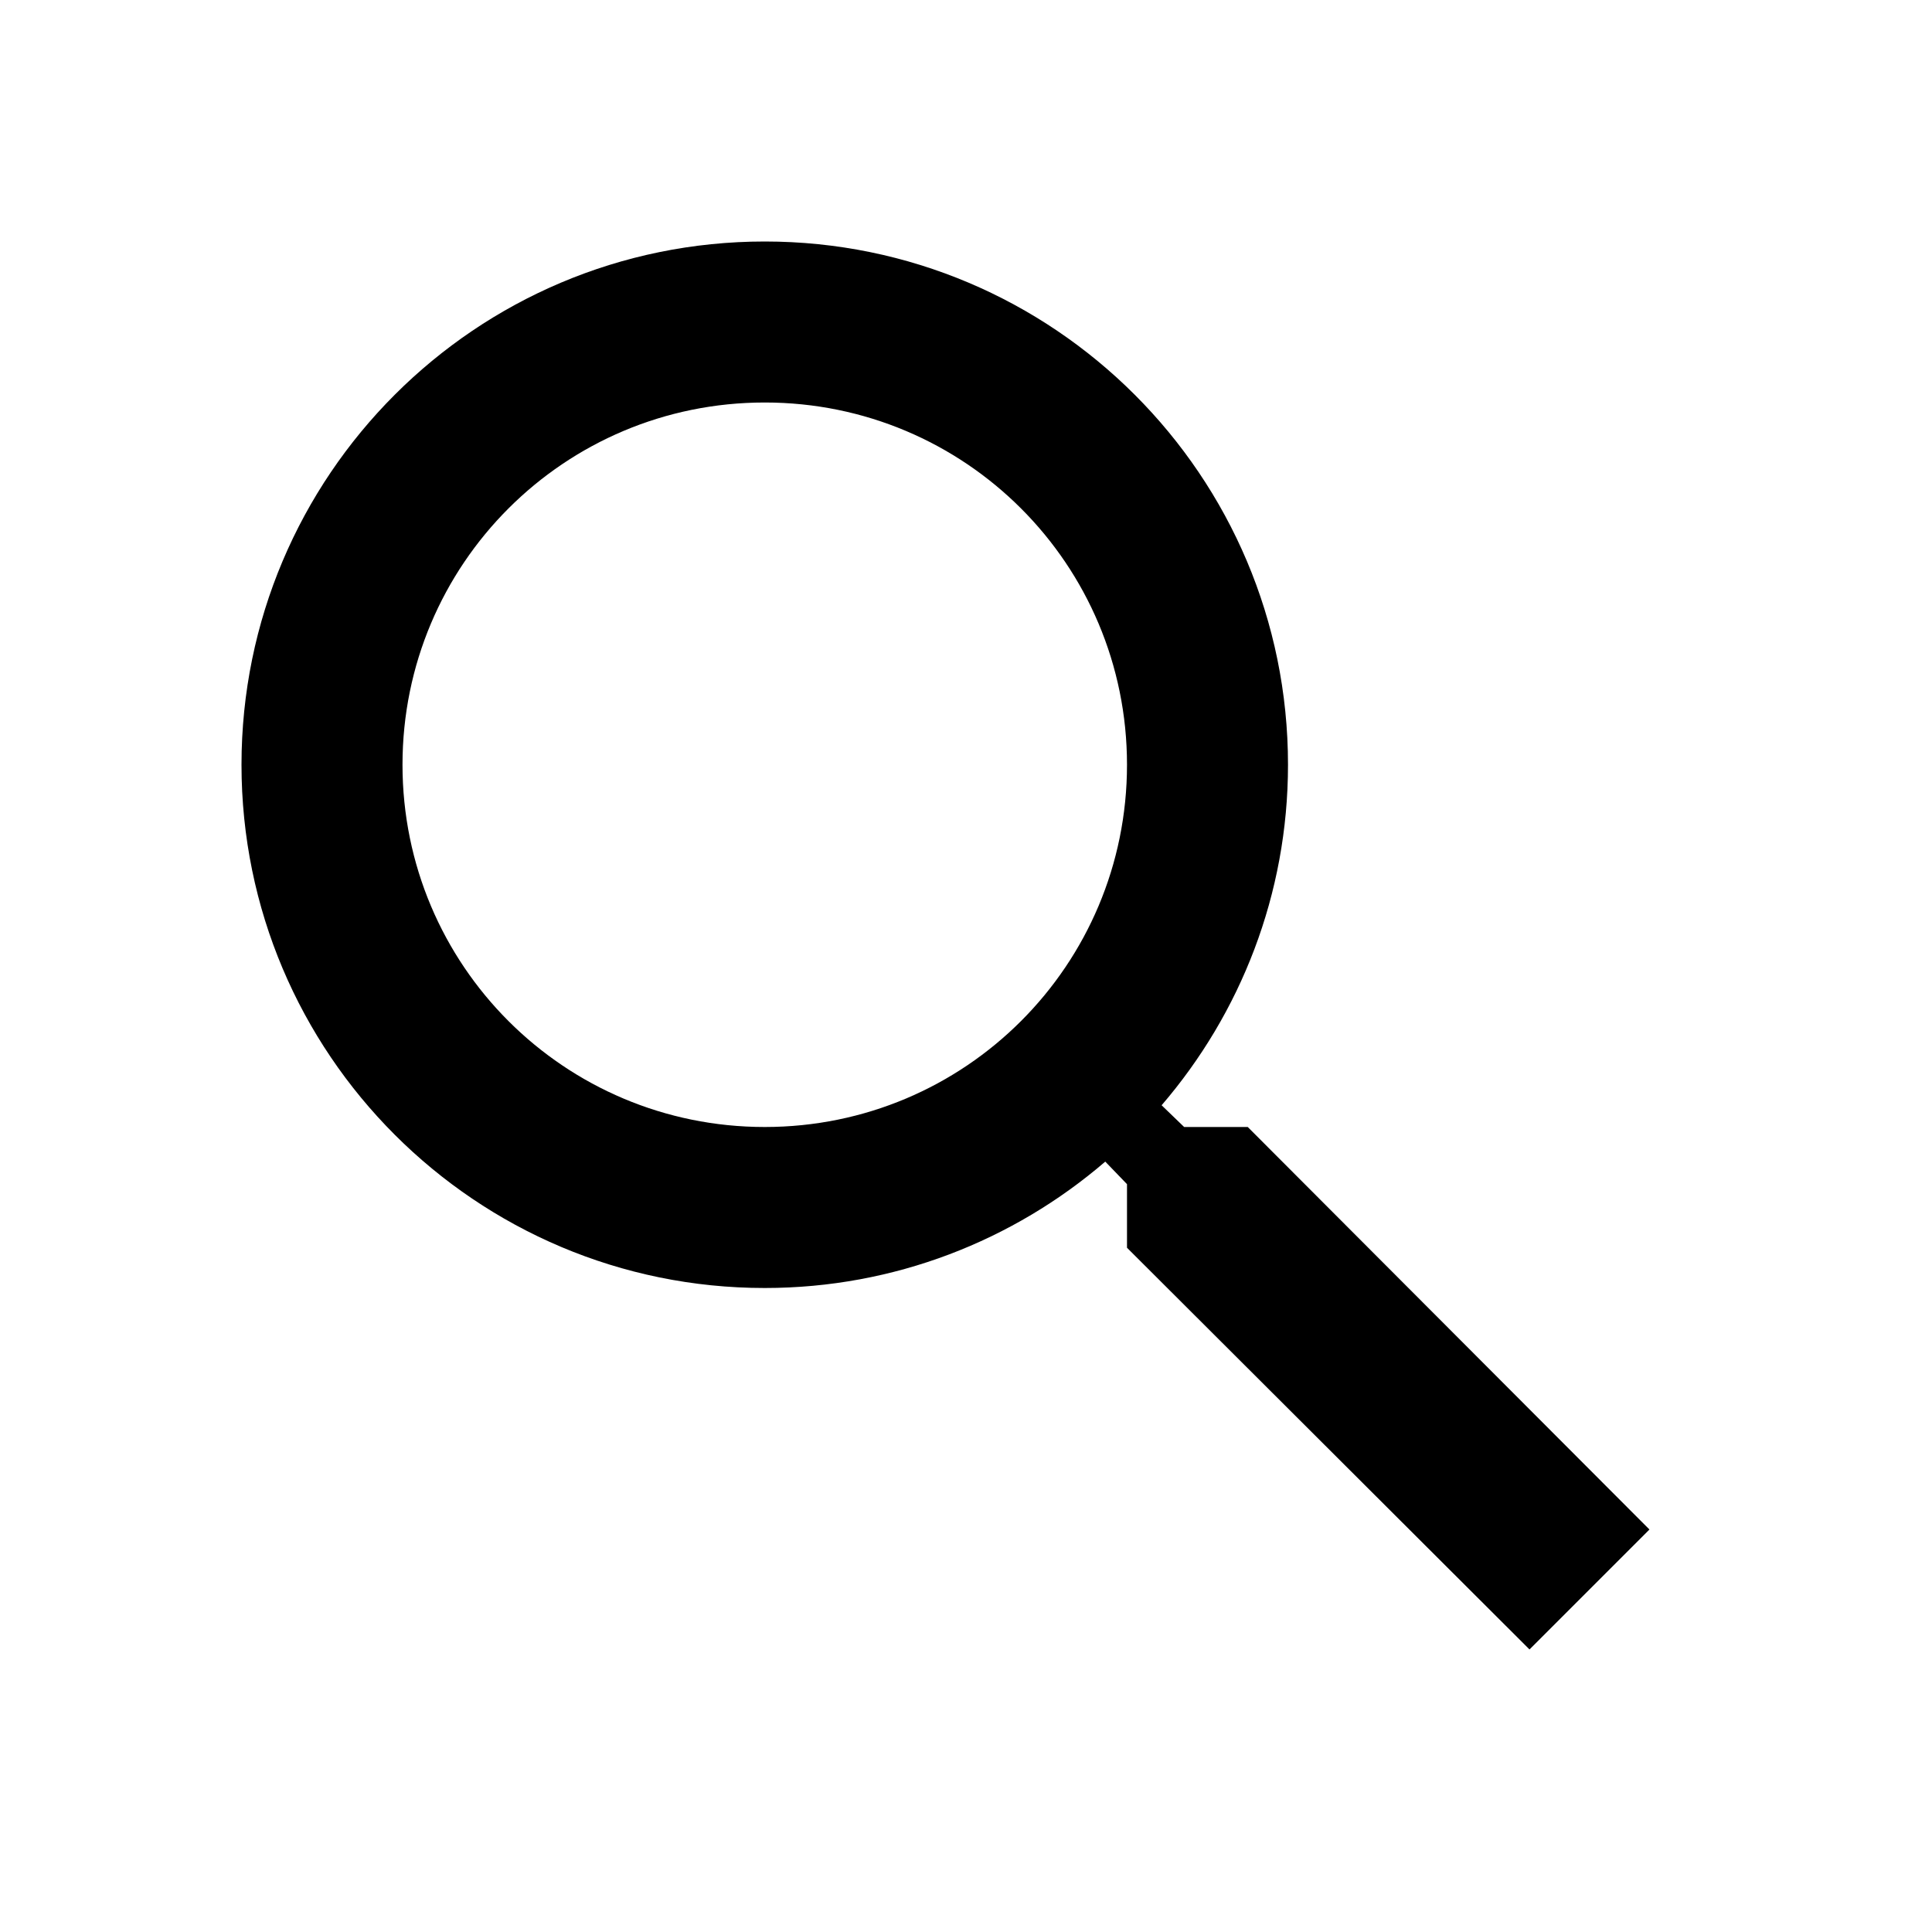
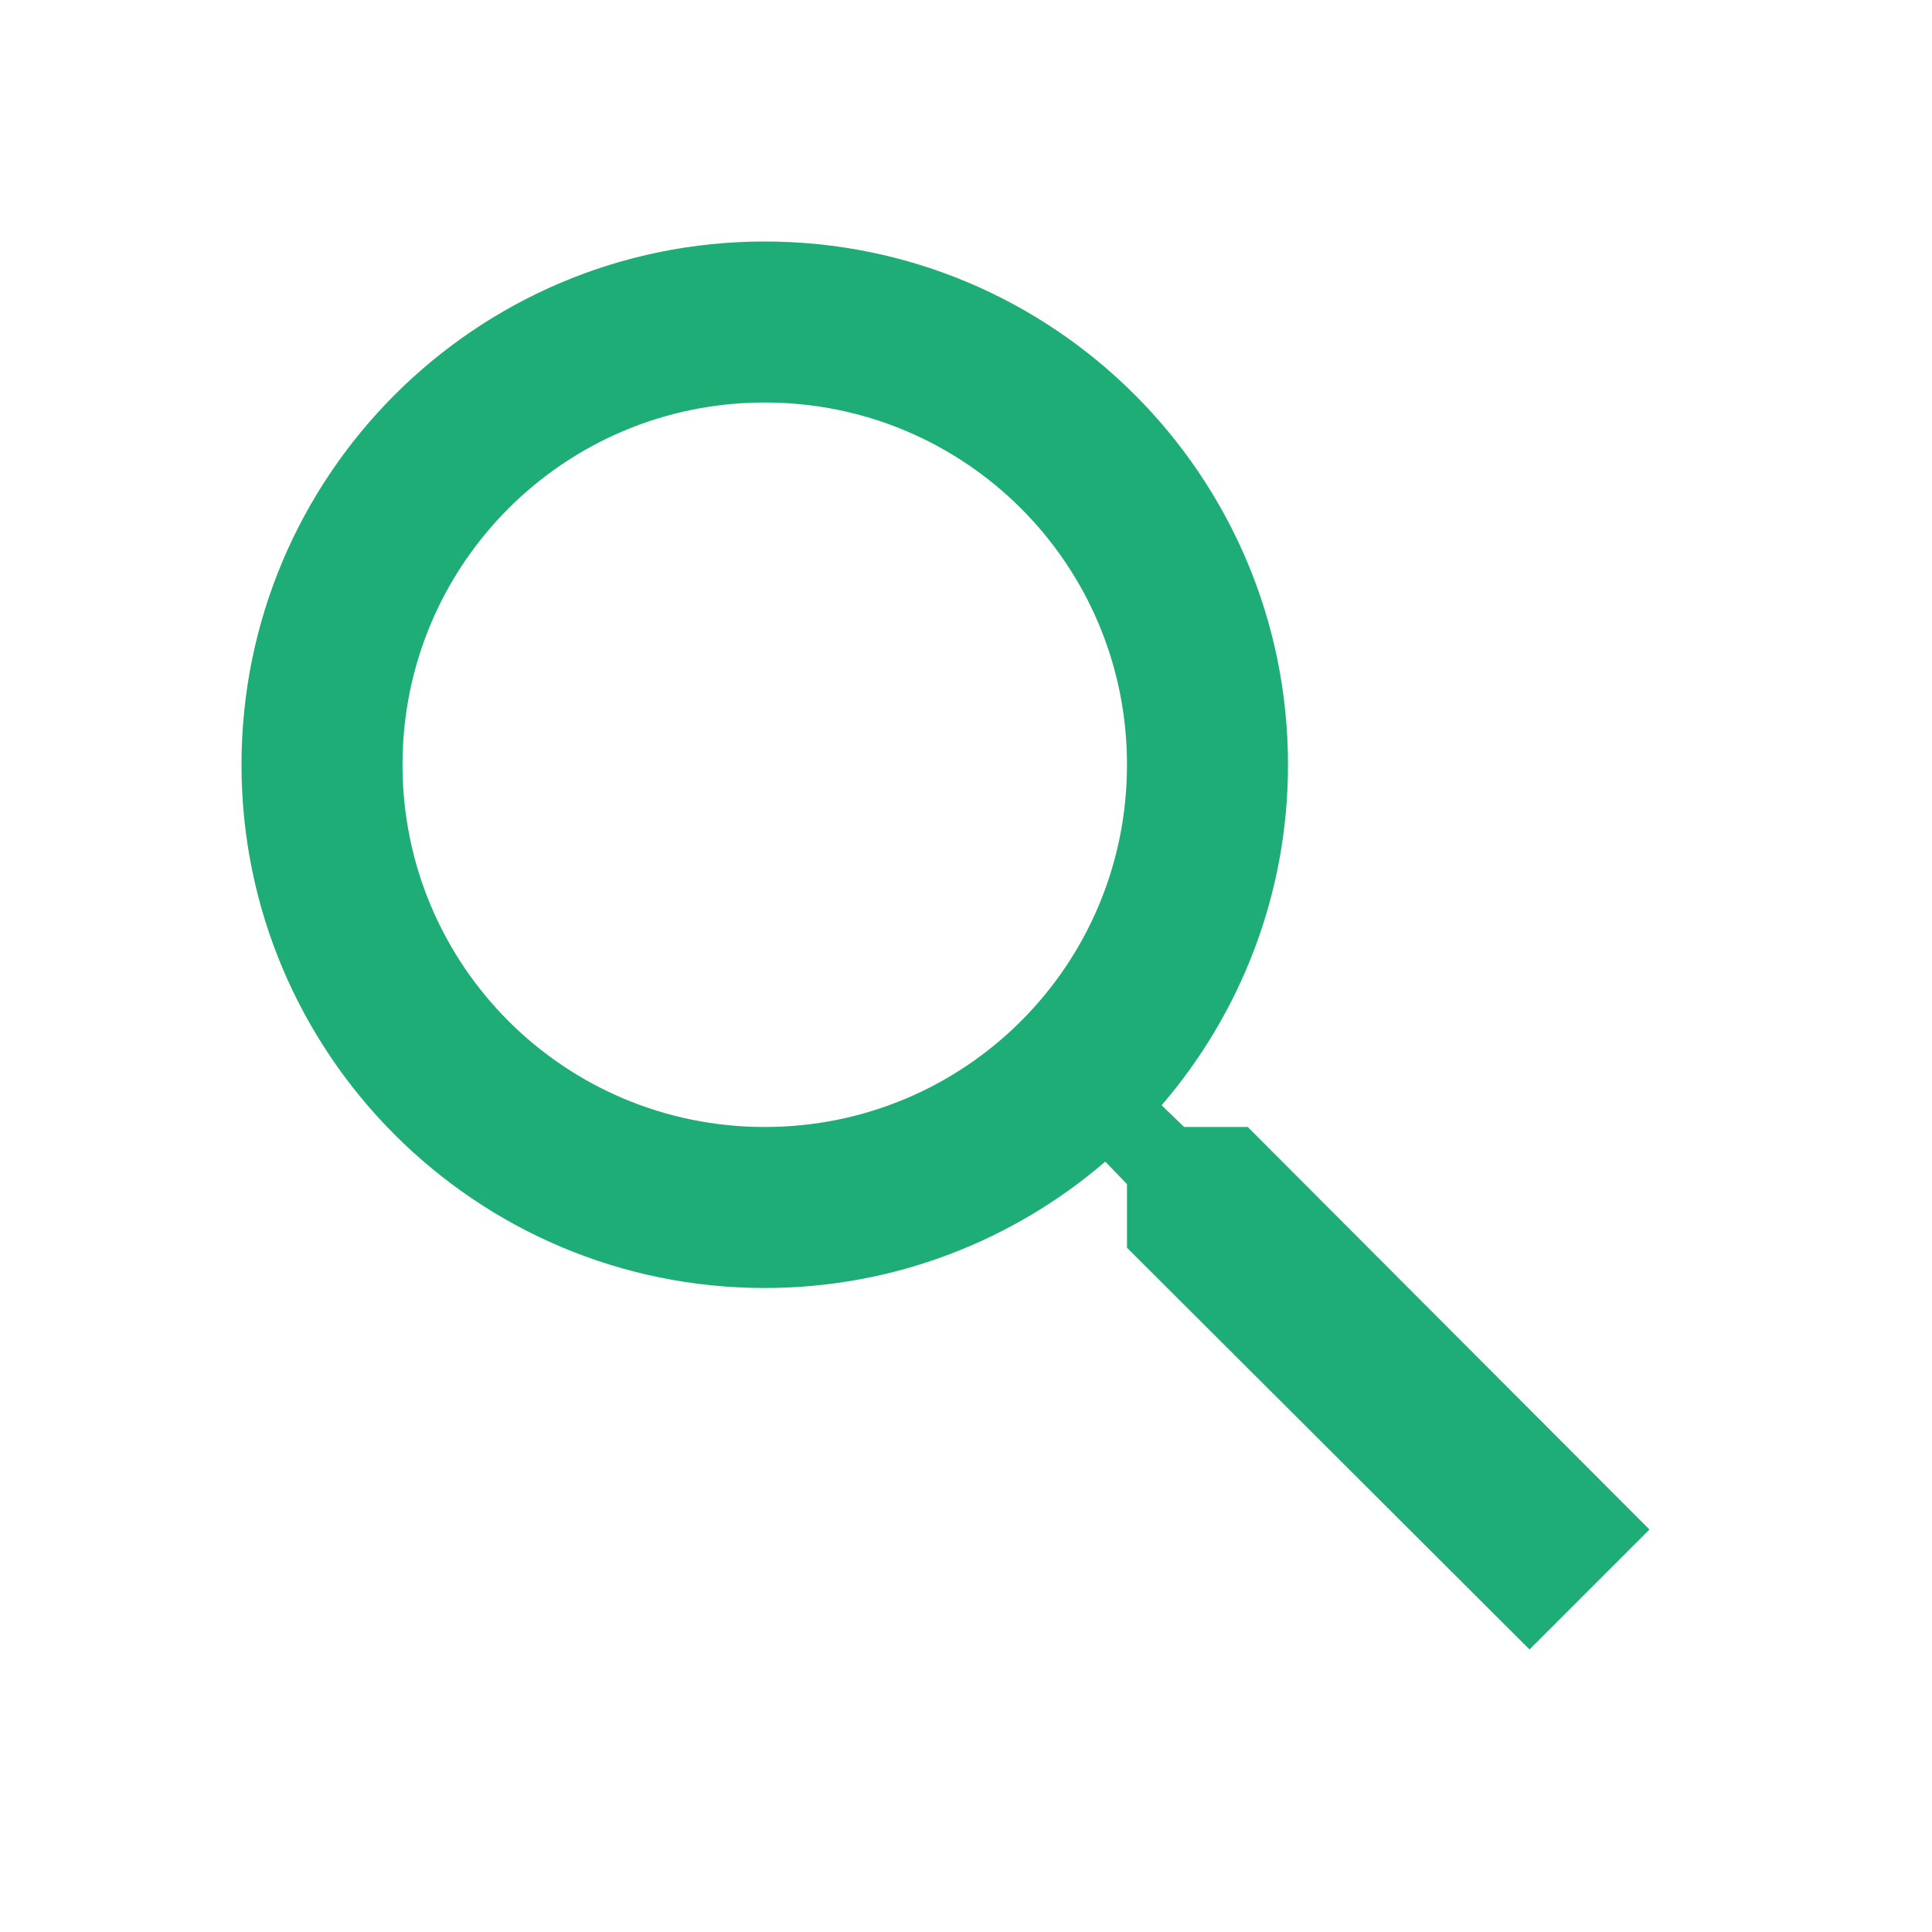
- <svg xmlns="http://www.w3.org/2000/svg" version="1.1" x="0px" y="0px" width="24px" height="24px" viewBox="0 0 24 24" enable-background="new 0 0 24 24" xml:space="preserve">
+ <svg xmlns="http://www.w3.org/2000/svg" version="1.1" x="0px" y="0px" width="24px" height="24px" viewBox="0 0 24 24" enable-background="new 0 0 24 24" xml:space="preserve" id="svg4857">
+   <defs id="defs4887" />
  <g id="Bounding_Boxes">
-     <g id="ui_x5F_spec_x5F_header_copy_3" display="none">
- 	</g>
-     <path fill="none" d="M0,0h24v24H0V0z" />
+     <g id="ui_x5F_spec_x5F_header_copy_3" display="none" />
+     <path fill="none" d="M0,0h24v24H0V0z" id="path4861" />
  </g>
  <g id="Rounded" display="none">
-     <g id="ui_x5F_spec_x5F_header_copy_5">
- 	</g>
-     <path display="inline" d="M15.5,14h-0.79l-0.28-0.27c1.2-1.4,1.82-3.31,1.48-5.34c-0.47-2.78-2.79-5-5.59-5.34   c-4.23-0.52-7.79,3.04-7.27,7.27c0.34,2.8,2.56,5.12,5.34,5.59c2.03,0.34,3.94-0.28,5.34-1.48L14,14.71v0.79l4.25,4.25   c0.41,0.41,1.08,0.41,1.49,0l0,0c0.41-0.41,0.41-1.08,0-1.49L15.5,14z M9.5,14C7.01,14,5,11.99,5,9.5S7.01,5,9.5,5S14,7.01,14,9.5   S11.99,14,9.5,14z" />
+     <g id="ui_x5F_spec_x5F_header_copy_5" />
+     <path display="inline" d="M15.5,14h-0.79l-0.28-0.27c1.2-1.4,1.82-3.31,1.48-5.34c-0.47-2.78-2.79-5-5.59-5.34   c-4.23-0.52-7.79,3.04-7.27,7.27c0.34,2.8,2.56,5.12,5.34,5.59c2.03,0.34,3.94-0.28,5.34-1.48L14,14.71v0.79l4.25,4.25   c0.41,0.41,1.08,0.41,1.49,0l0,0c0.41-0.41,0.41-1.08,0-1.49L15.5,14z M9.5,14C7.01,14,5,11.99,5,9.5S7.01,5,9.5,5S14,7.01,14,9.5   S11.99,14,9.5,14z" id="path4865" />
  </g>
  <g id="Sharp" display="none">
-     <g id="ui_x5F_spec_x5F_header_copy_4">
- 	</g>
-     <path display="inline" d="M15.5,14h-0.79l-0.28-0.27C15.41,12.59,16,11.11,16,9.5C16,5.91,13.09,3,9.5,3S3,5.91,3,9.5   S5.91,16,9.5,16c1.61,0,3.09-0.59,4.23-1.57L14,14.71v0.79l5,4.99L20.49,19L15.5,14z M9.5,14C7.01,14,5,11.99,5,9.5S7.01,5,9.5,5   S14,7.01,14,9.5S11.99,14,9.5,14z" />
+     <g id="ui_x5F_spec_x5F_header_copy_4" />
+     <path display="inline" d="M15.5,14h-0.79l-0.28-0.27C15.41,12.59,16,11.11,16,9.5C16,5.91,13.09,3,9.5,3S3,5.91,3,9.5   S5.91,16,9.5,16c1.61,0,3.09-0.59,4.23-1.57L14,14.71v0.79l5,4.99L20.49,19L15.5,14z M9.5,14C7.01,14,5,11.99,5,9.5S7.01,5,9.5,5   S14,7.01,14,9.5S11.99,14,9.5,14z" id="path4869" />
  </g>
-   <g id="Outline">
-     <g id="ui_x5F_spec_x5F_header" display="none">
- 	</g>
-     <path d="M15.5,14h-0.79l-0.28-0.27C15.41,12.59,16,11.11,16,9.5C16,5.91,13.09,3,9.5,3S3,5.91,3,9.5S5.91,16,9.5,16   c1.61,0,3.09-0.59,4.23-1.57L14,14.71v0.79l5,4.99L20.49,19L15.5,14z M9.5,14C7.01,14,5,11.99,5,9.5S7.01,5,9.5,5S14,7.01,14,9.5   S11.99,14,9.5,14z" />
+   <g id="Outline" style="fill:#1ead76;fill-opacity:1">
+     <g id="ui_x5F_spec_x5F_header" display="none" style="fill:#1ead76;fill-opacity:1" />
+     <path d="M15.5,14h-0.79l-0.28-0.27C15.41,12.59,16,11.11,16,9.5C16,5.91,13.09,3,9.5,3S3,5.91,3,9.5S5.91,16,9.5,16   c1.61,0,3.09-0.59,4.23-1.57L14,14.71v0.79l5,4.99L20.49,19L15.5,14z M9.5,14C7.01,14,5,11.99,5,9.5S7.01,5,9.5,5S14,7.01,14,9.5   S11.99,14,9.5,14z" id="path4873" style="fill:#1ead76;fill-opacity:1" />
  </g>
  <g id="Duotone" display="none">
-     <g id="ui_x5F_spec_x5F_header_copy_2">
- 	</g>
-     <g display="inline">
-       <path d="M15.5,14h-0.79l-0.28-0.27C15.41,12.59,16,11.11,16,9.5C16,5.91,13.09,3,9.5,3S3,5.91,3,9.5C3,13.09,5.91,16,9.5,16    c1.61,0,3.09-0.59,4.23-1.57L14,14.71v0.79l5,4.99L20.49,19L15.5,14z M9.5,14C7.01,14,5,11.99,5,9.5S7.01,5,9.5,5S14,7.01,14,9.5    S11.99,14,9.5,14z" />
+     <g id="ui_x5F_spec_x5F_header_copy_2" />
+     <g display="inline" id="g4877">
+       <path d="M15.5,14h-0.79l-0.28-0.27C15.41,12.59,16,11.11,16,9.5C16,5.91,13.09,3,9.5,3S3,5.91,3,9.5C3,13.09,5.91,16,9.5,16    c1.61,0,3.09-0.59,4.23-1.57L14,14.71v0.79l5,4.99L20.49,19L15.5,14z M9.5,14C7.01,14,5,11.99,5,9.5S7.01,5,9.5,5S14,7.01,14,9.5    S11.99,14,9.5,14z" id="path4879" />
    </g>
  </g>
  <g id="Material" display="none">
-     <g id="ui_x5F_spec_x5F_header_copy">
- 	</g>
-     <path display="inline" d="M15.5,14h-0.79l-0.28-0.27C15.41,12.59,16,11.11,16,9.5C16,5.91,13.09,3,9.5,3S3,5.91,3,9.5   S5.91,16,9.5,16c1.61,0,3.09-0.59,4.23-1.57L14,14.71v0.79l5,4.99L20.49,19L15.5,14z M9.5,14C7.01,14,5,11.99,5,9.5S7.01,5,9.5,5   S14,7.01,14,9.5S11.99,14,9.5,14z" />
+     <g id="ui_x5F_spec_x5F_header_copy" />
+     <path display="inline" d="M15.5,14h-0.79l-0.28-0.27C15.41,12.59,16,11.11,16,9.5C16,5.91,13.09,3,9.5,3S3,5.91,3,9.5   S5.91,16,9.5,16c1.61,0,3.09-0.59,4.23-1.57L14,14.71v0.79l5,4.99L20.49,19L15.5,14z M9.5,14C7.01,14,5,11.99,5,9.5S7.01,5,9.5,5   S14,7.01,14,9.5S11.99,14,9.5,14z" id="path4883" />
  </g>
</svg>
